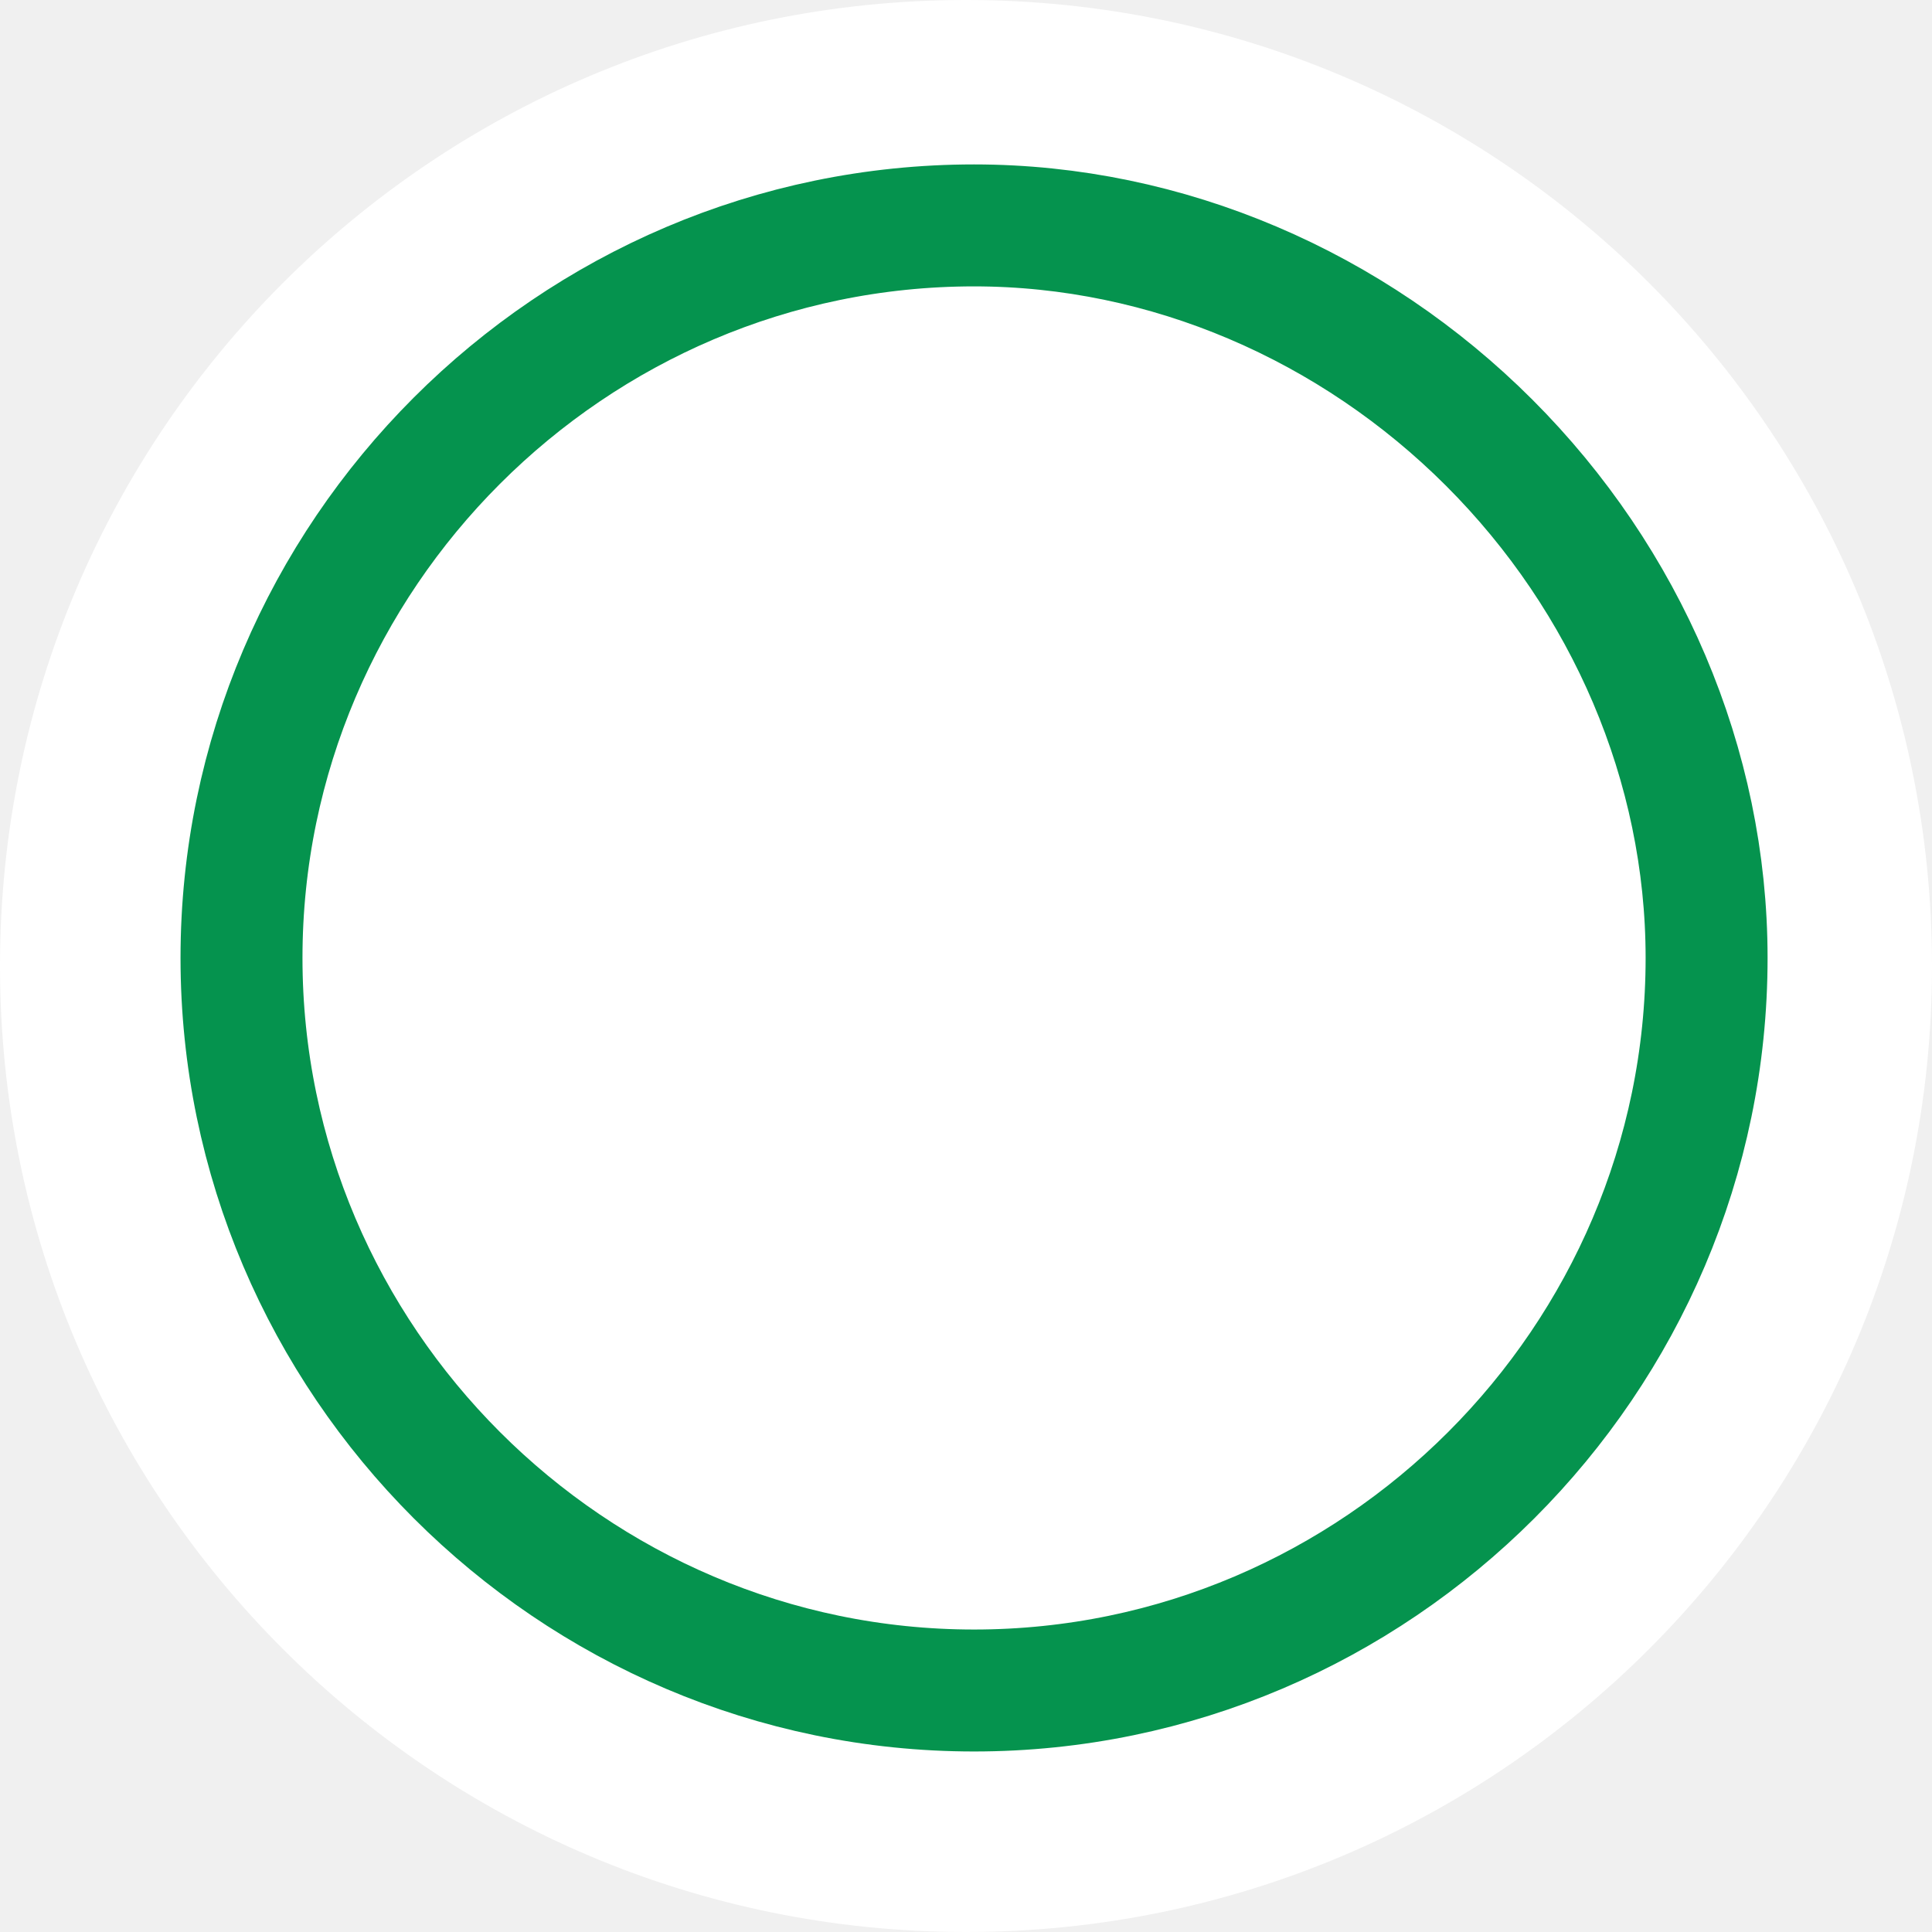
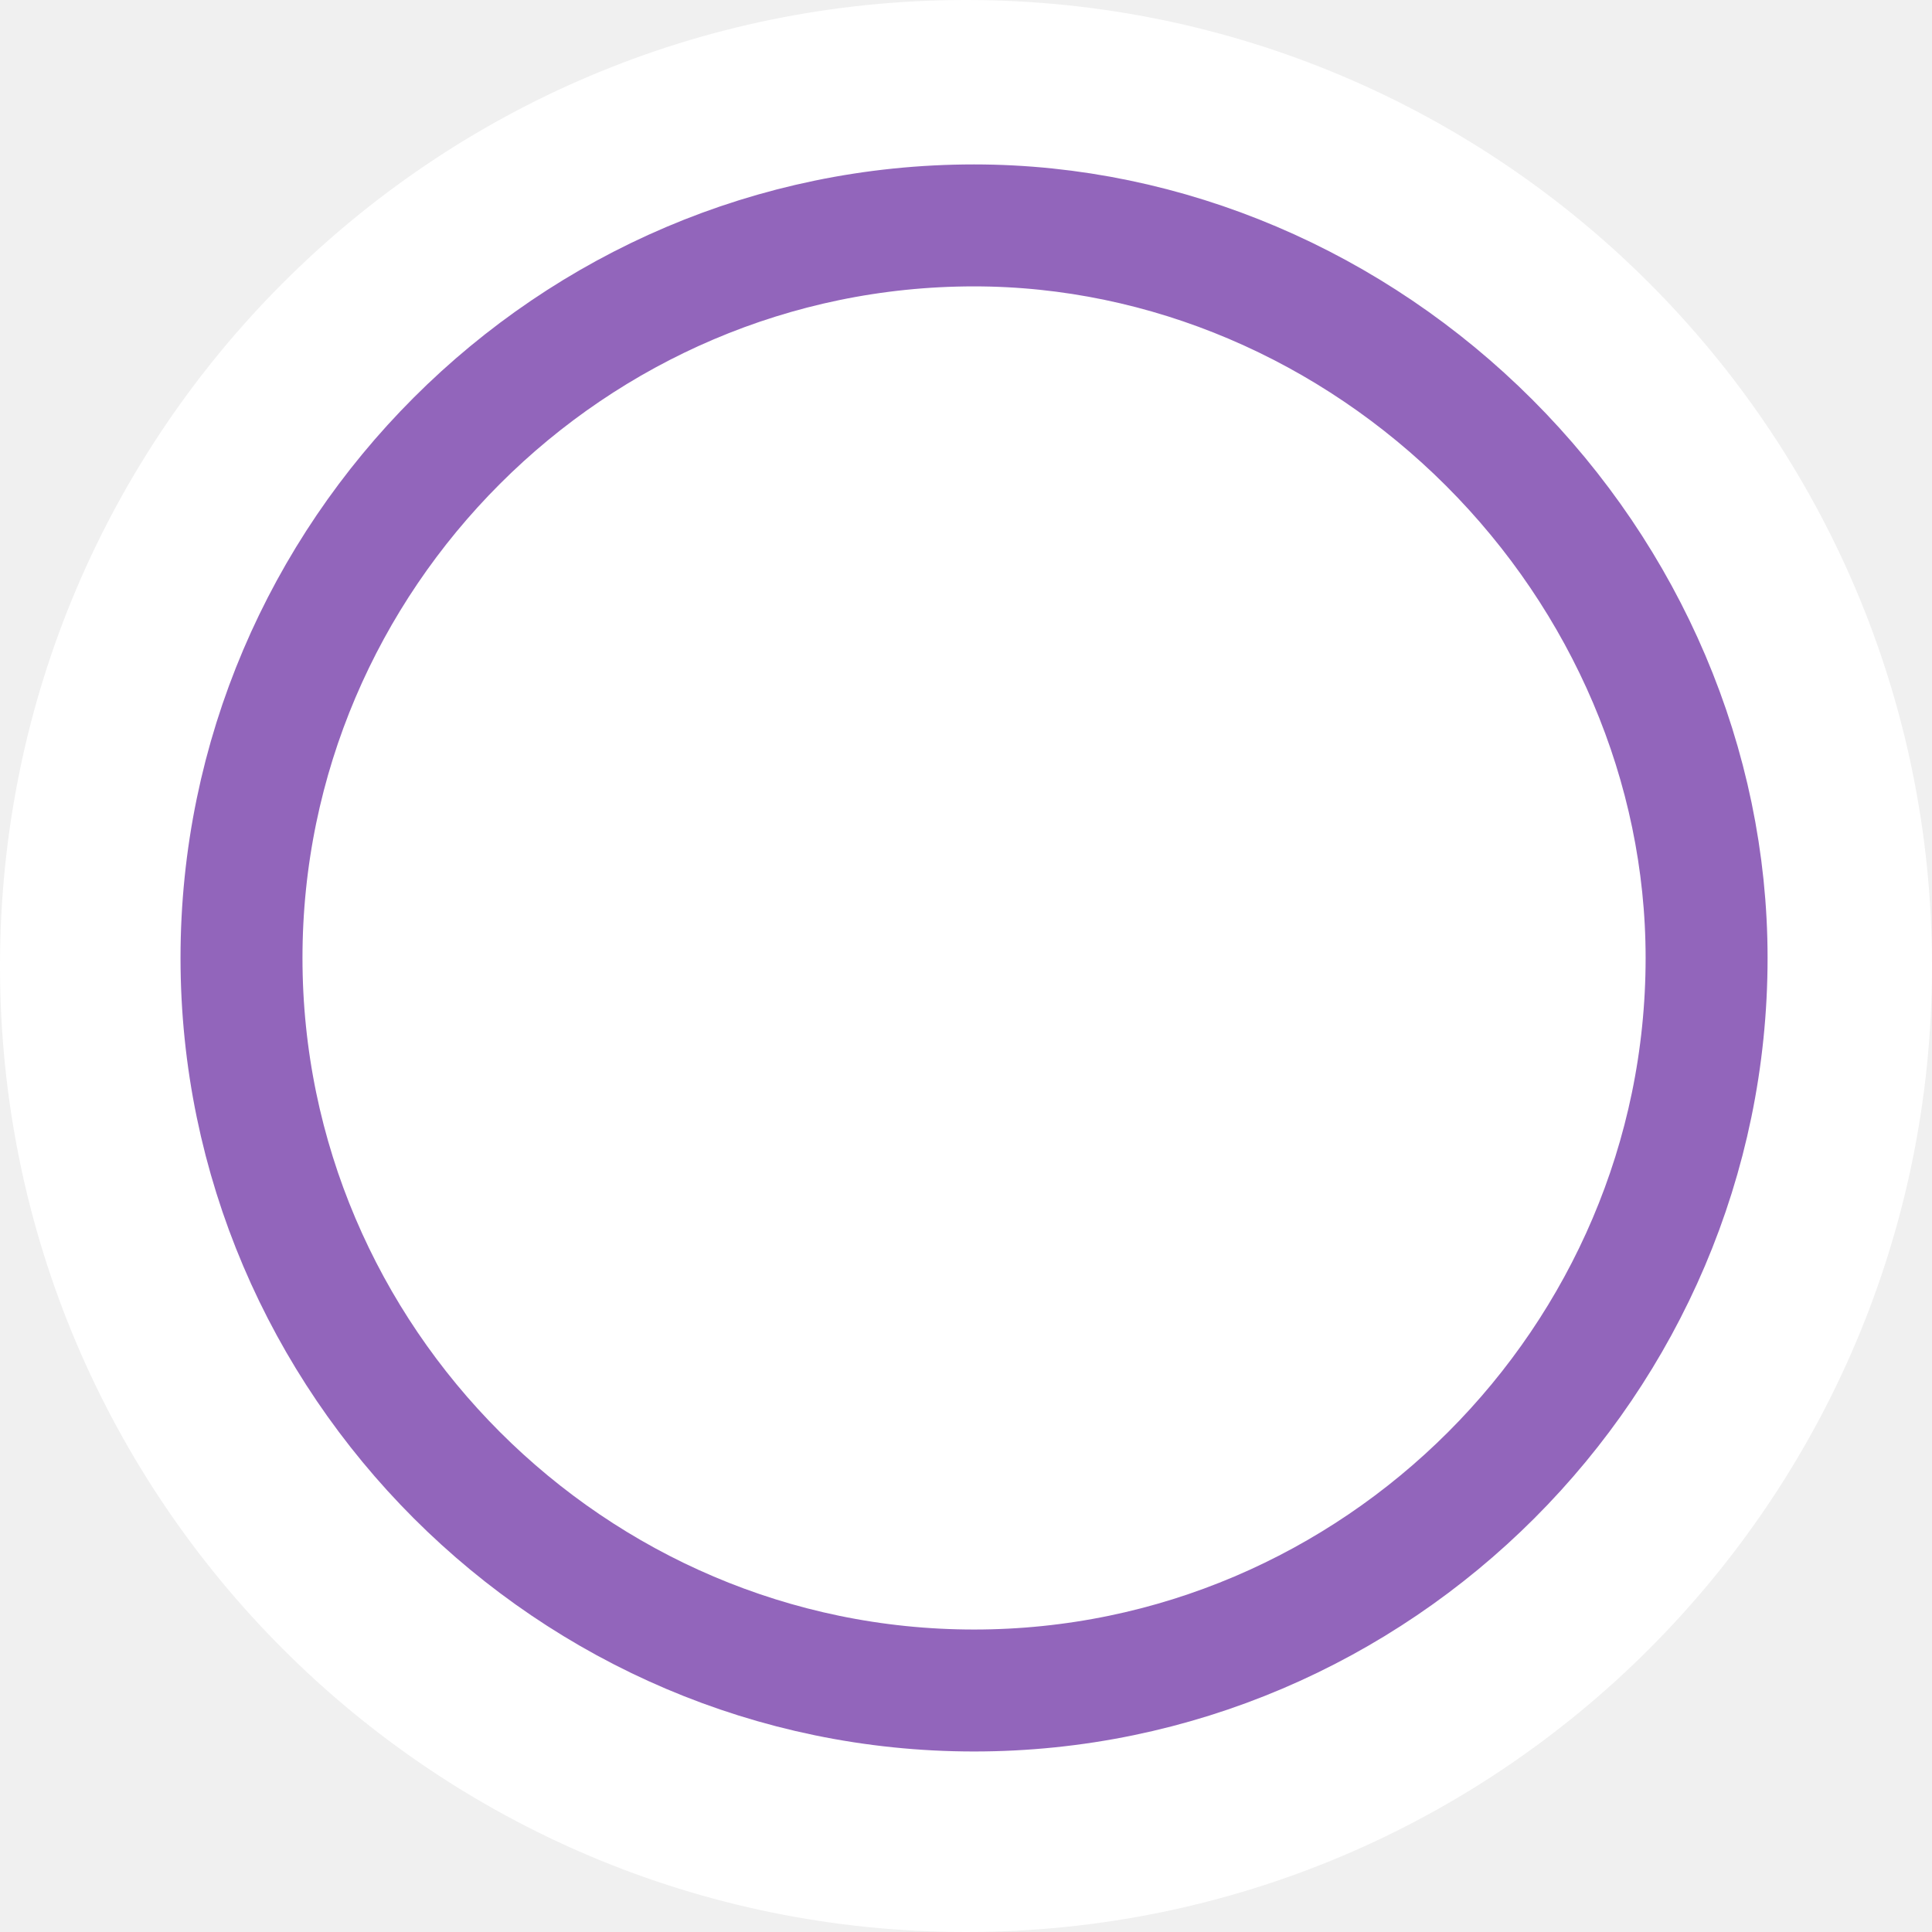
<svg xmlns="http://www.w3.org/2000/svg" version="1.1" id="svg9" x="0px" y="0px" viewBox="0 0 24 24" style="enable-background:new 0 0 24 24;" xml:space="preserve">
  <defs id="defs10" />
  <style type="text/css" id="style2">
	.st0{fill:#FFFFFF;}
- 	.st1{fill:#FFFFFF;stroke:#05934E;stroke-width:1.515;}
+ 	.st1{fill:#FFFFFF;stroke:#9265BB;stroke-width:1.515;}
</style>
  <g id="Top-BarTheme-Copy">
    <circle id="Oval" class="st0" cx="12" cy="12" r="12" />
    <path id="Path_18926" class="st1" d="M12.1,2.8c-5,0-9.1,4.1-9.1,9.1S7.1,21,12.1,21   s9.1-4.1,9.1-9.1c0-2.4-1-4.7-2.7-6.4S14.5,2.8,12.1,2.8z" />
  </g>
</svg>
